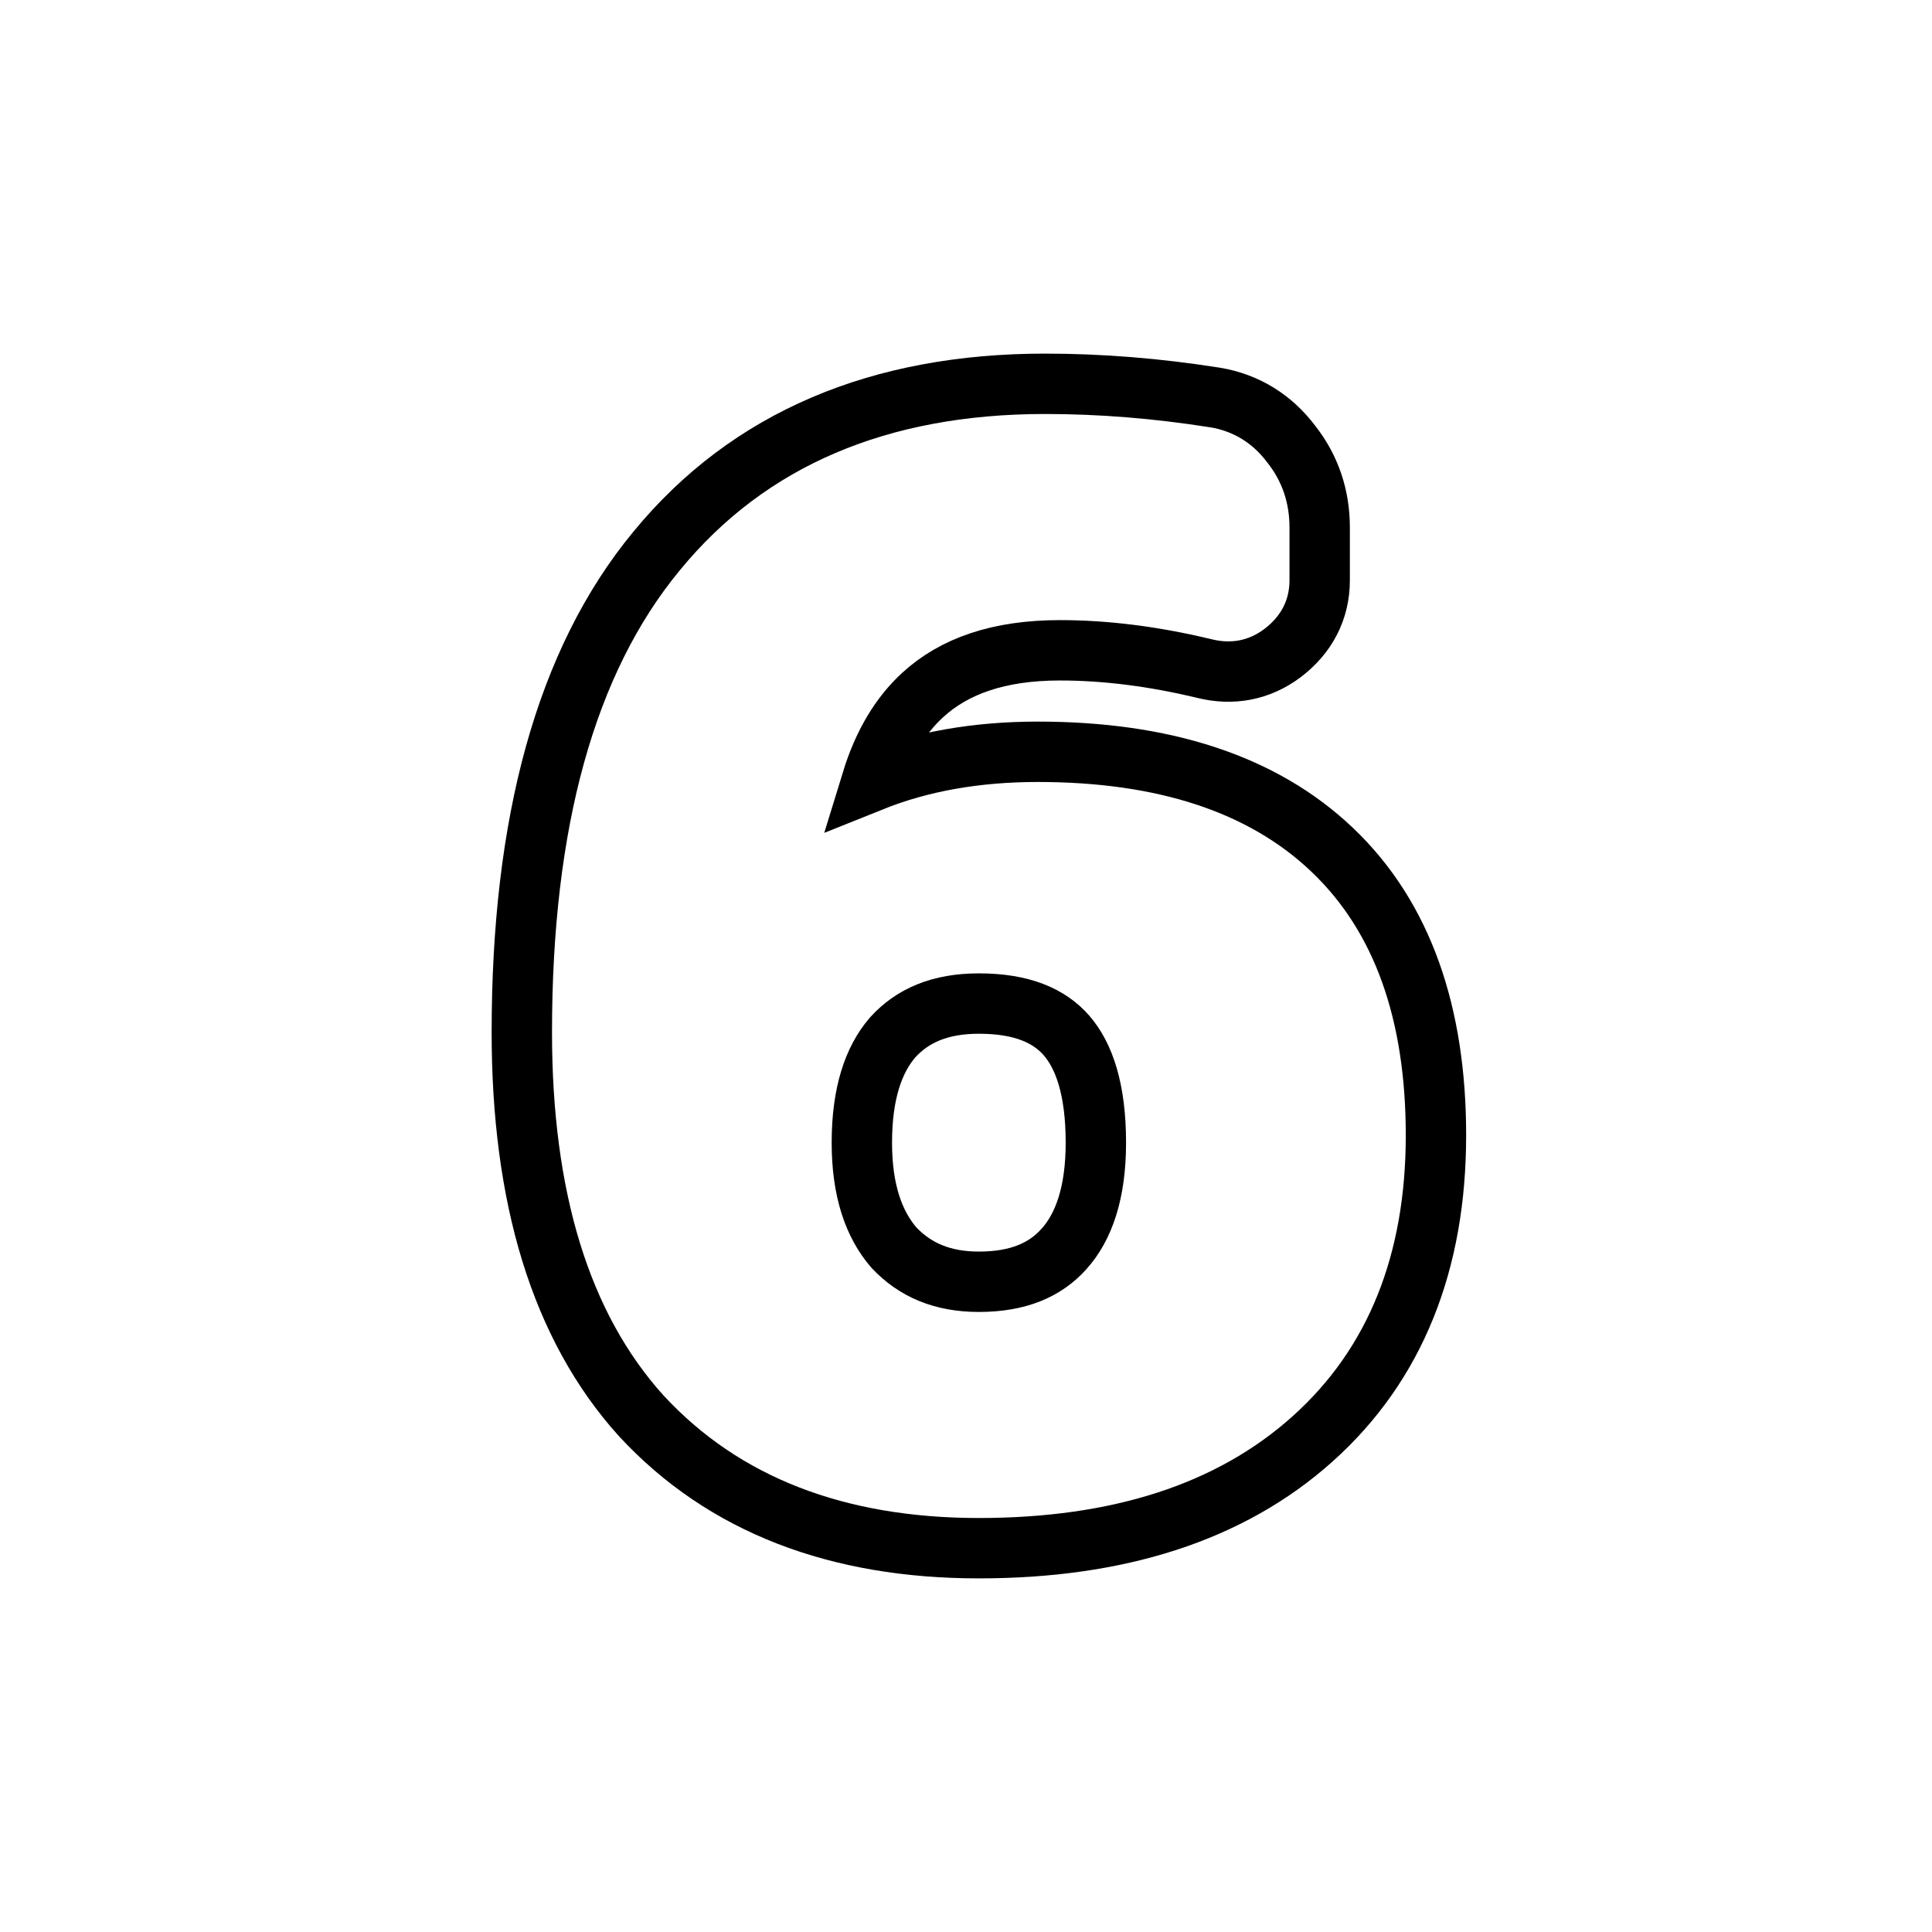
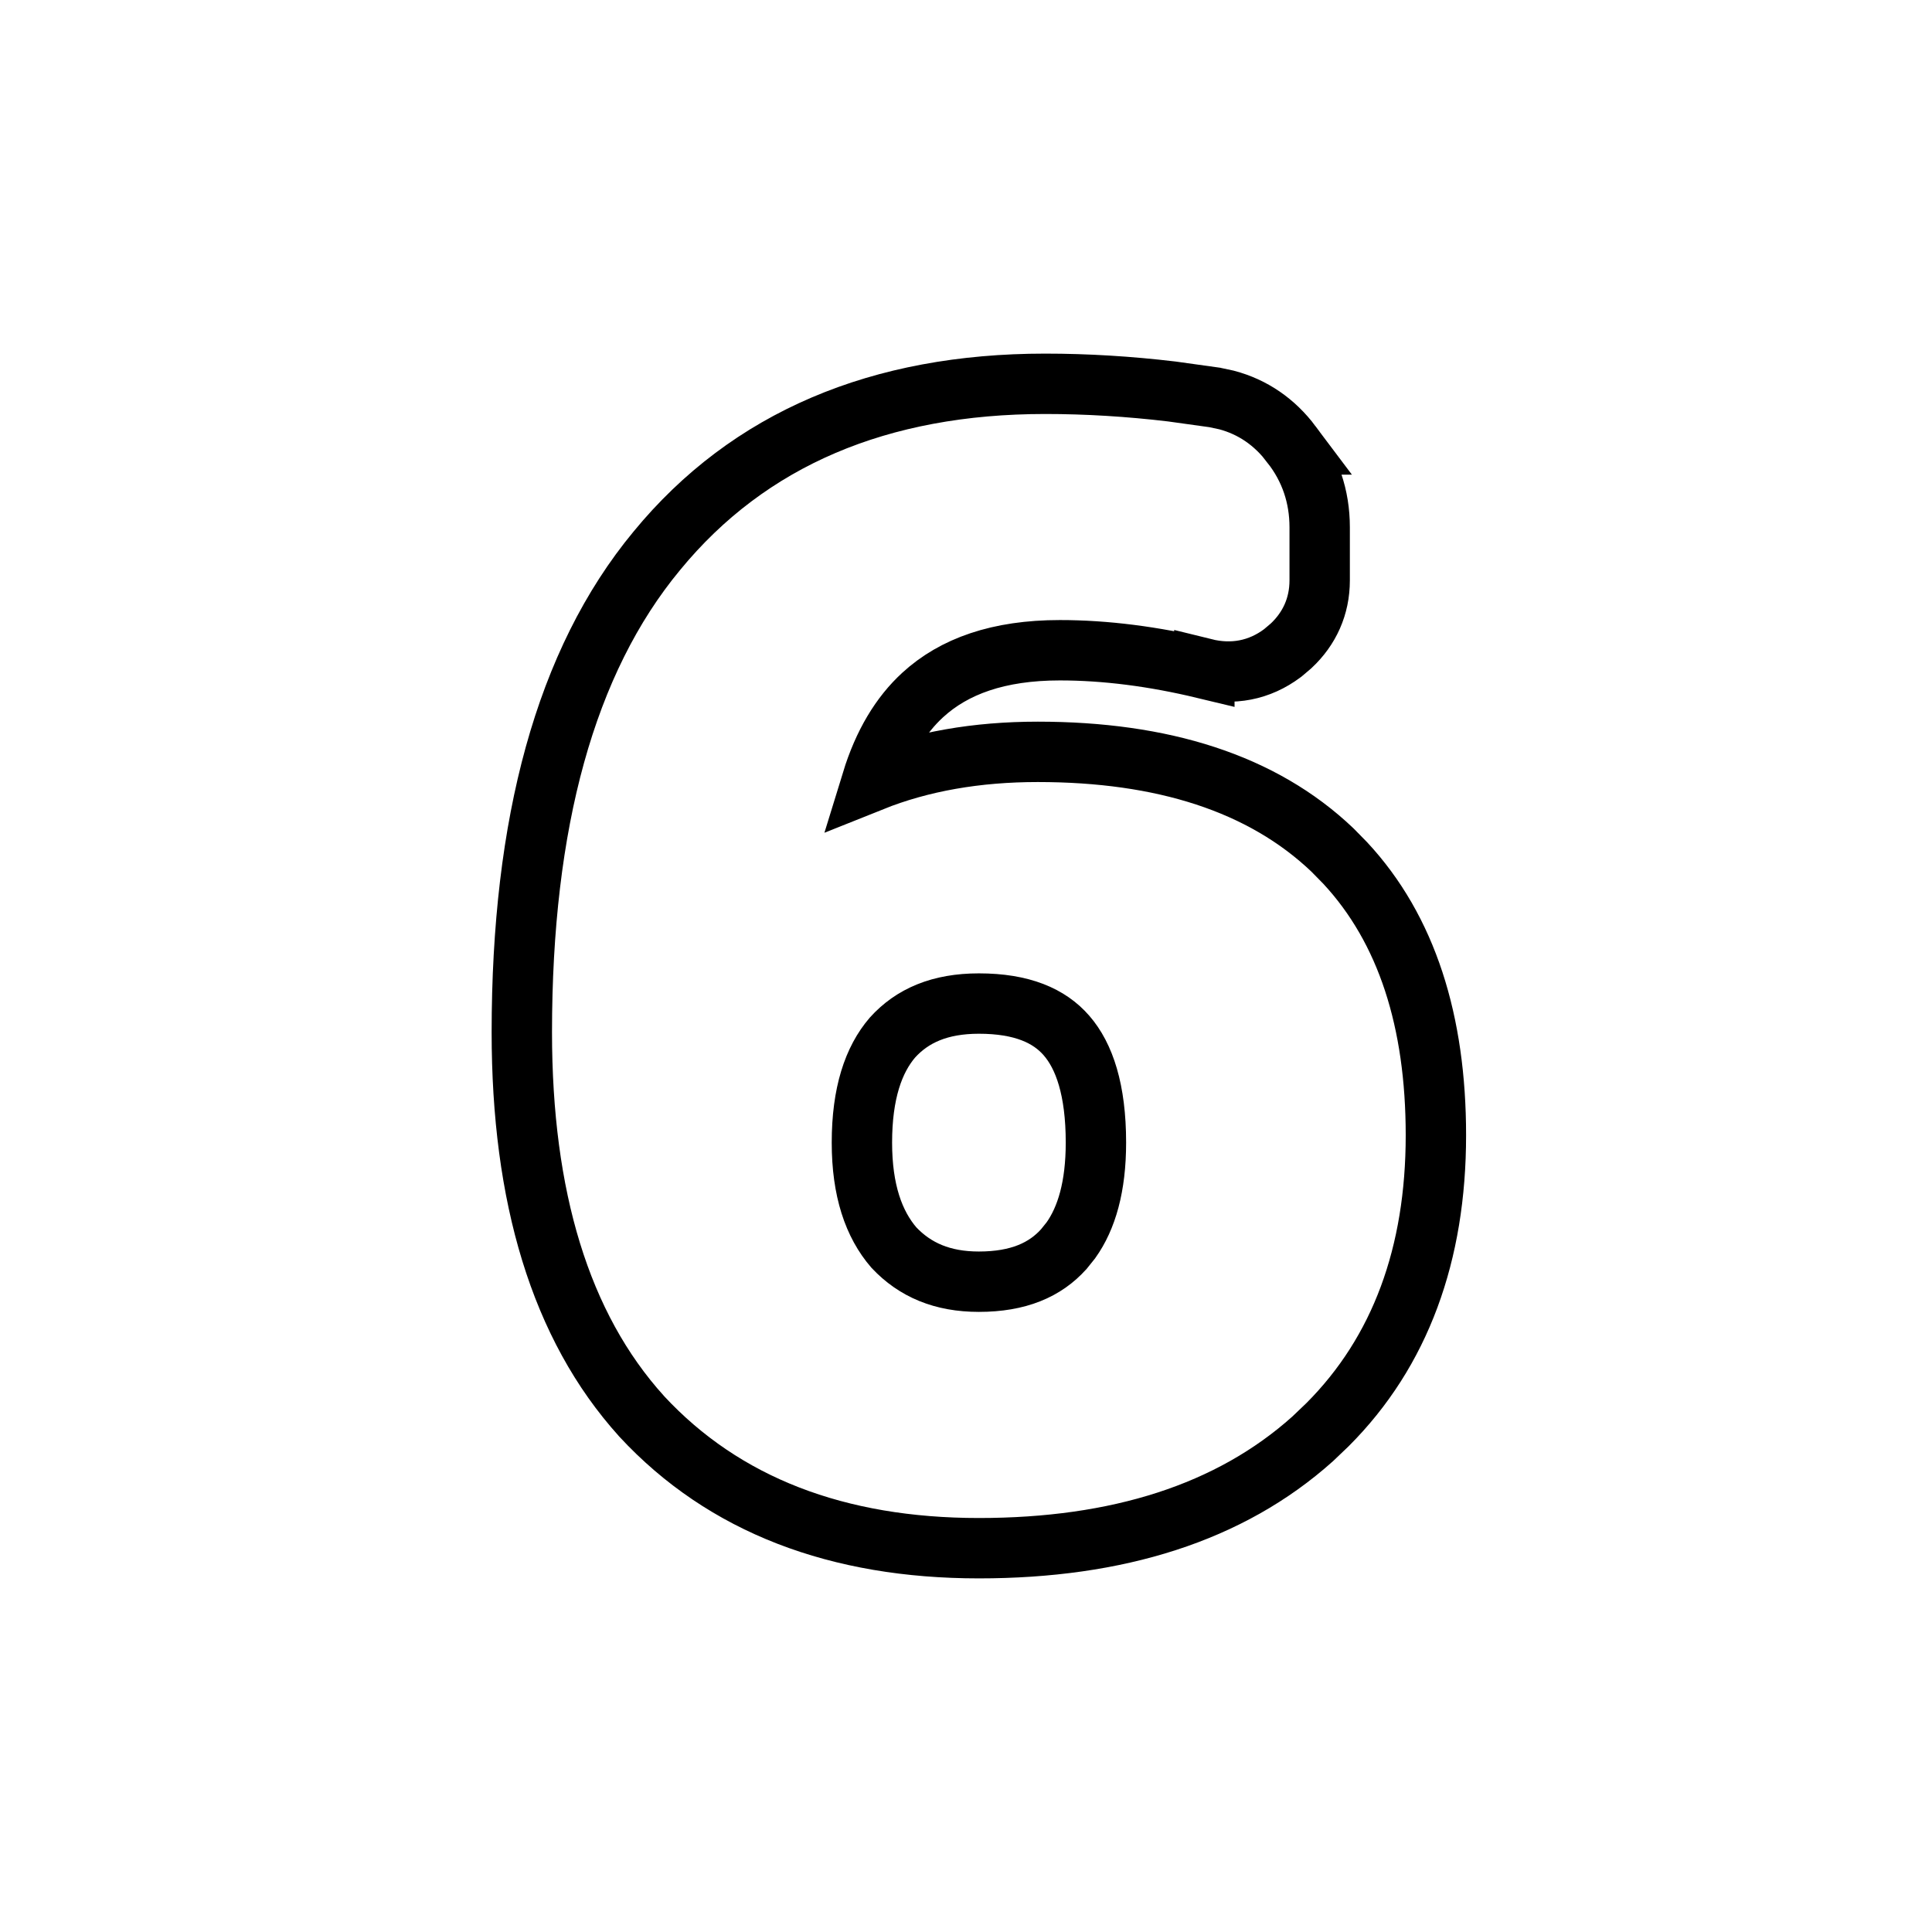
<svg xmlns="http://www.w3.org/2000/svg" width="32" height="32" viewBox="0 0 32 32" fill="none">
-   <path d="M17.622 20.688L17.621 20.689C17.312 21.033 16.867 21.23 16.213 21.23C15.609 21.23 15.155 21.035 14.805 20.663C14.471 20.276 14.275 19.717 14.275 18.926C14.275 18.108 14.468 17.551 14.784 17.184C15.112 16.822 15.568 16.622 16.213 16.622C16.929 16.622 17.381 16.825 17.665 17.151C17.96 17.491 18.151 18.052 18.151 18.926C18.151 19.76 17.95 20.323 17.622 20.688ZM10.625 23.455L10.625 23.455L10.629 23.459C11.995 24.931 13.879 25.643 16.213 25.643C18.507 25.643 20.371 25.06 21.74 23.833C23.117 22.599 23.784 20.901 23.784 18.804C23.784 16.797 23.238 15.192 22.068 14.078C20.905 12.969 19.25 12.452 17.189 12.452C16.177 12.452 15.257 12.612 14.437 12.941C14.629 12.315 14.917 11.846 15.283 11.511C15.801 11.036 16.537 10.771 17.554 10.771C18.306 10.771 19.103 10.87 19.947 11.073C20.412 11.189 20.859 11.105 21.243 10.817L21.243 10.817L21.247 10.814C21.637 10.516 21.858 10.105 21.858 9.612V8.735C21.858 8.222 21.702 7.756 21.388 7.357C21.07 6.935 20.642 6.67 20.123 6.583L20.123 6.583L20.119 6.583C19.168 6.433 18.232 6.357 17.31 6.357C14.573 6.357 12.404 7.265 10.878 9.123C9.36 10.957 8.643 13.643 8.643 17.097C8.643 19.817 9.276 21.964 10.625 23.455Z" stroke="black" />
+   <path d="M17.311 6.357C18.002 6.357 18.701 6.4 19.408 6.484L20.119 6.583L20.123 6.584L20.315 6.625C20.75 6.74 21.113 6.99 21.392 7.362H21.391C21.702 7.76 21.858 8.224 21.858 8.734V9.612C21.858 10.043 21.689 10.412 21.385 10.697L21.247 10.814L21.243 10.817C20.86 11.105 20.413 11.188 19.948 11.073V11.074C19.104 10.871 18.306 10.77 17.554 10.77C16.537 10.77 15.801 11.036 15.283 11.511C14.918 11.846 14.632 12.315 14.44 12.94C15.259 12.612 16.178 12.453 17.189 12.453C19.251 12.453 20.905 12.969 22.069 14.078L22.28 14.293C23.304 15.394 23.783 16.922 23.783 18.803C23.783 20.77 23.197 22.386 21.989 23.596L21.741 23.833C20.371 25.06 18.507 25.643 16.213 25.643C13.879 25.643 11.995 24.932 10.629 23.46L10.625 23.455C9.277 21.964 8.643 19.817 8.643 17.097C8.643 13.643 9.36 10.956 10.879 9.123C12.405 7.265 14.574 6.357 17.311 6.357ZM16.213 16.622C15.567 16.622 15.111 16.822 14.783 17.184C14.467 17.551 14.276 18.108 14.276 18.925C14.276 19.717 14.471 20.276 14.806 20.664C15.156 21.035 15.609 21.229 16.213 21.229C16.867 21.229 17.312 21.033 17.62 20.689L17.621 20.688L17.738 20.542C17.997 20.178 18.152 19.656 18.152 18.925C18.152 18.052 17.96 17.491 17.664 17.151C17.381 16.825 16.929 16.622 16.213 16.622Z" stroke="black" />
</svg>
